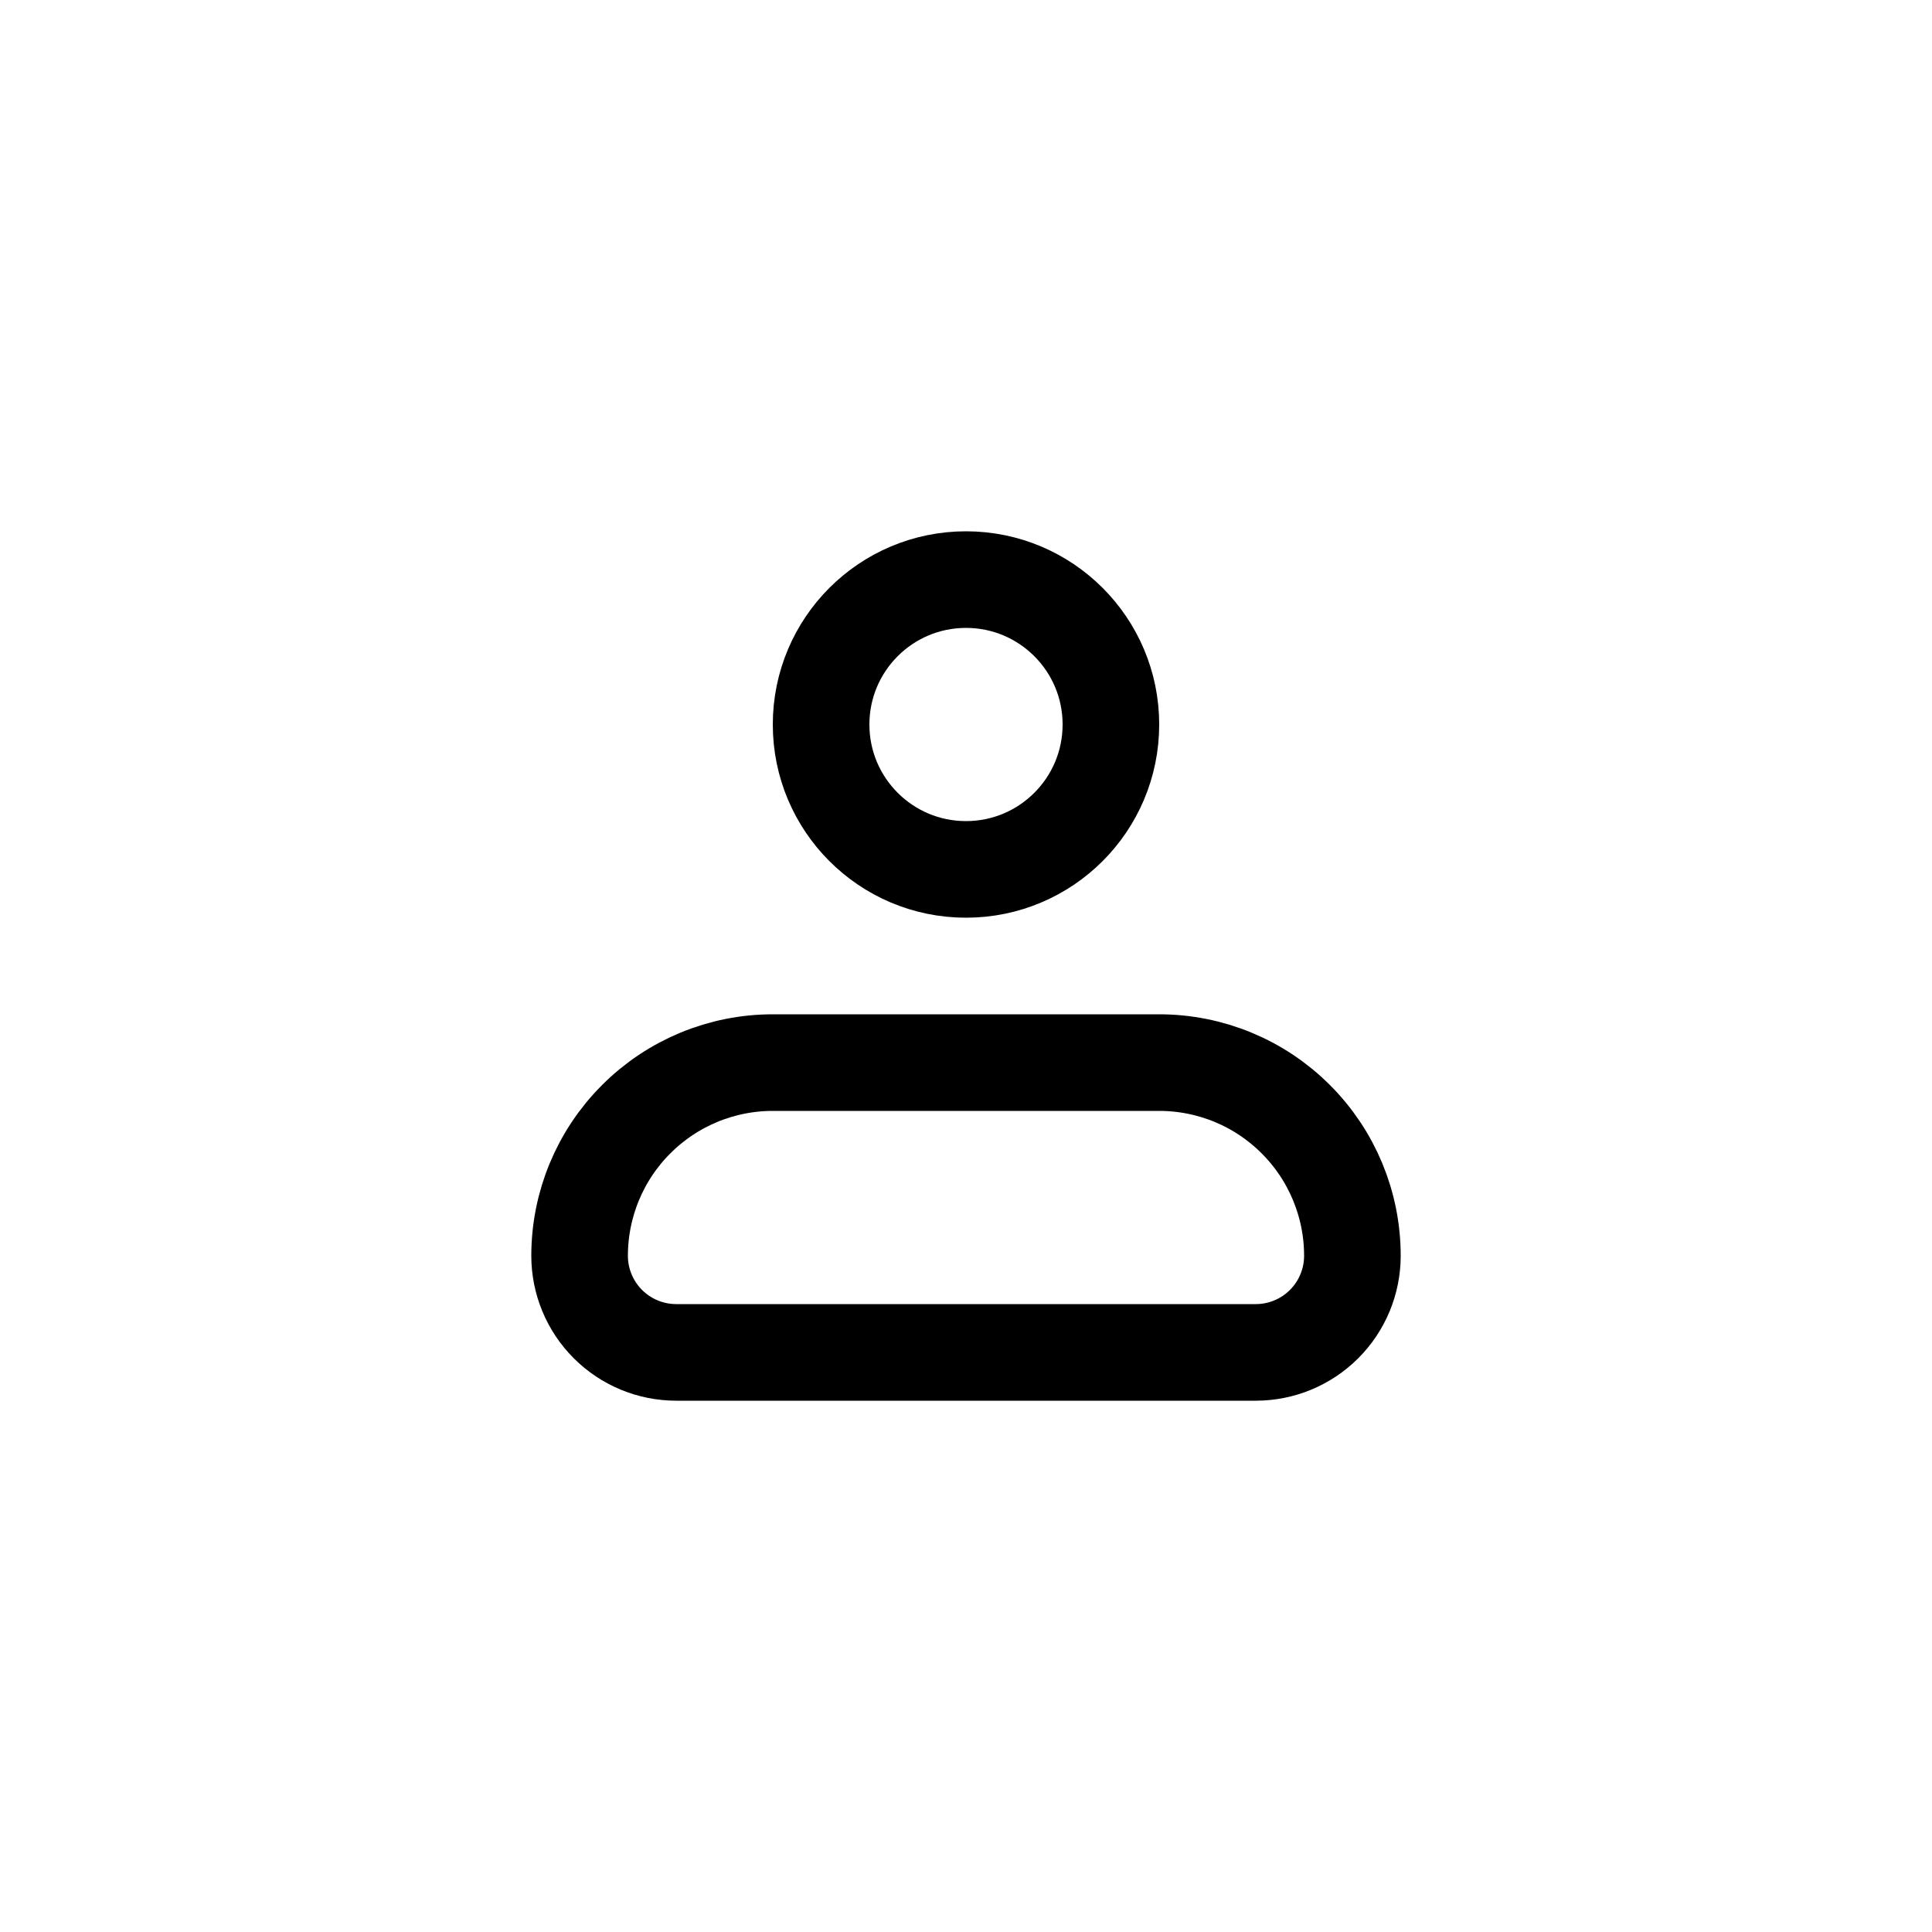
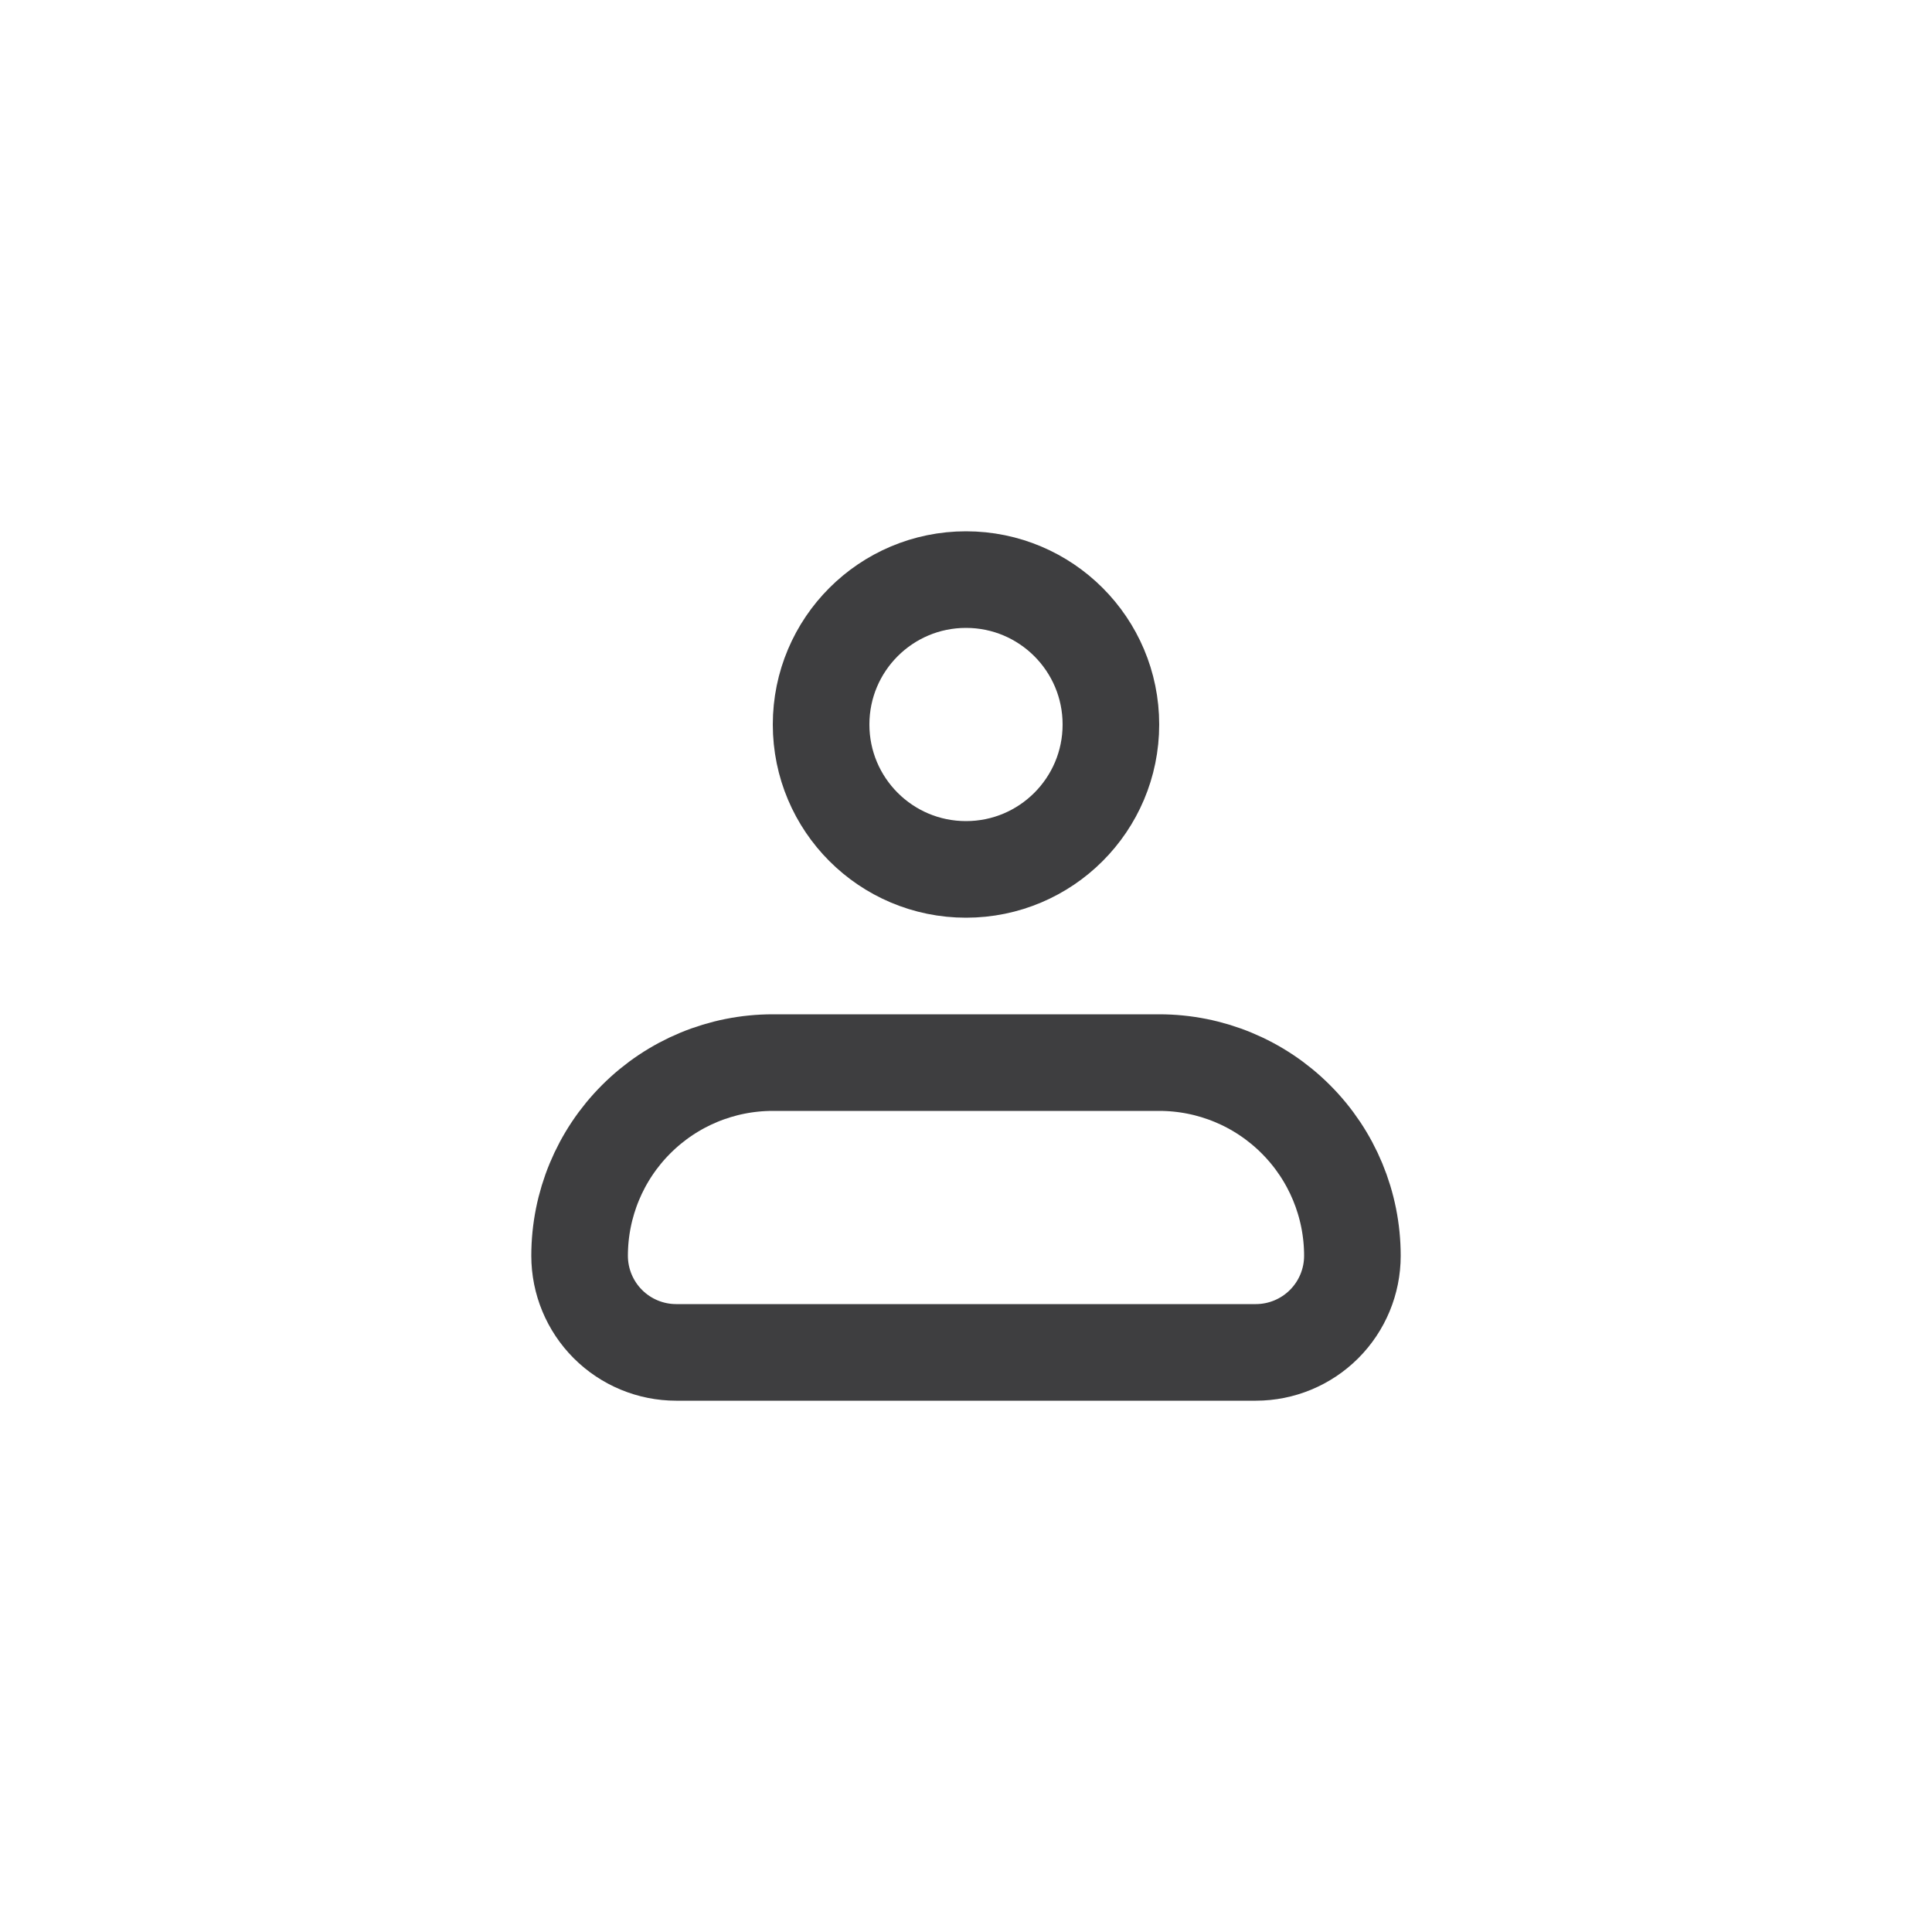
<svg xmlns="http://www.w3.org/2000/svg" width="40" height="40" viewBox="0 0 40 40" fill="none">
-   <path d="M12 26C12 24.939 12.421 23.922 13.172 23.172C13.922 22.421 14.939 22 16 22H24C25.061 22 26.078 22.421 26.828 23.172C27.579 23.922 28 24.939 28 26C28 26.53 27.789 27.039 27.414 27.414C27.039 27.789 26.53 28 26 28H14C13.47 28 12.961 27.789 12.586 27.414C12.211 27.039 12 26.53 12 26Z" stroke="black" stroke-width="2" stroke-linejoin="round" />
-   <path d="M20 18C21.657 18 23 16.657 23 15C23 13.343 21.657 12 20 12C18.343 12 17 13.343 17 15C17 16.657 18.343 18 20 18Z" stroke="black" stroke-width="2" />
+   <path d="M12 26C12 24.939 12.421 23.922 13.172 23.172C13.922 22.421 14.939 22 16 22H24C25.061 22 26.078 22.421 26.828 23.172C27.579 23.922 28 24.939 28 26C28 26.53 27.789 27.039 27.414 27.414C27.039 27.789 26.53 28 26 28H14C13.47 28 12.961 27.789 12.586 27.414C12.211 27.039 12 26.53 12 26Z" stroke="#3E3E40" stroke-width="2" stroke-linejoin="round" />
+   <path d="M20 18C21.657 18 23 16.657 23 15C23 13.343 21.657 12 20 12C18.343 12 17 13.343 17 15C17 16.657 18.343 18 20 18Z" stroke="#3E3E40" stroke-width="2" />
</svg>
